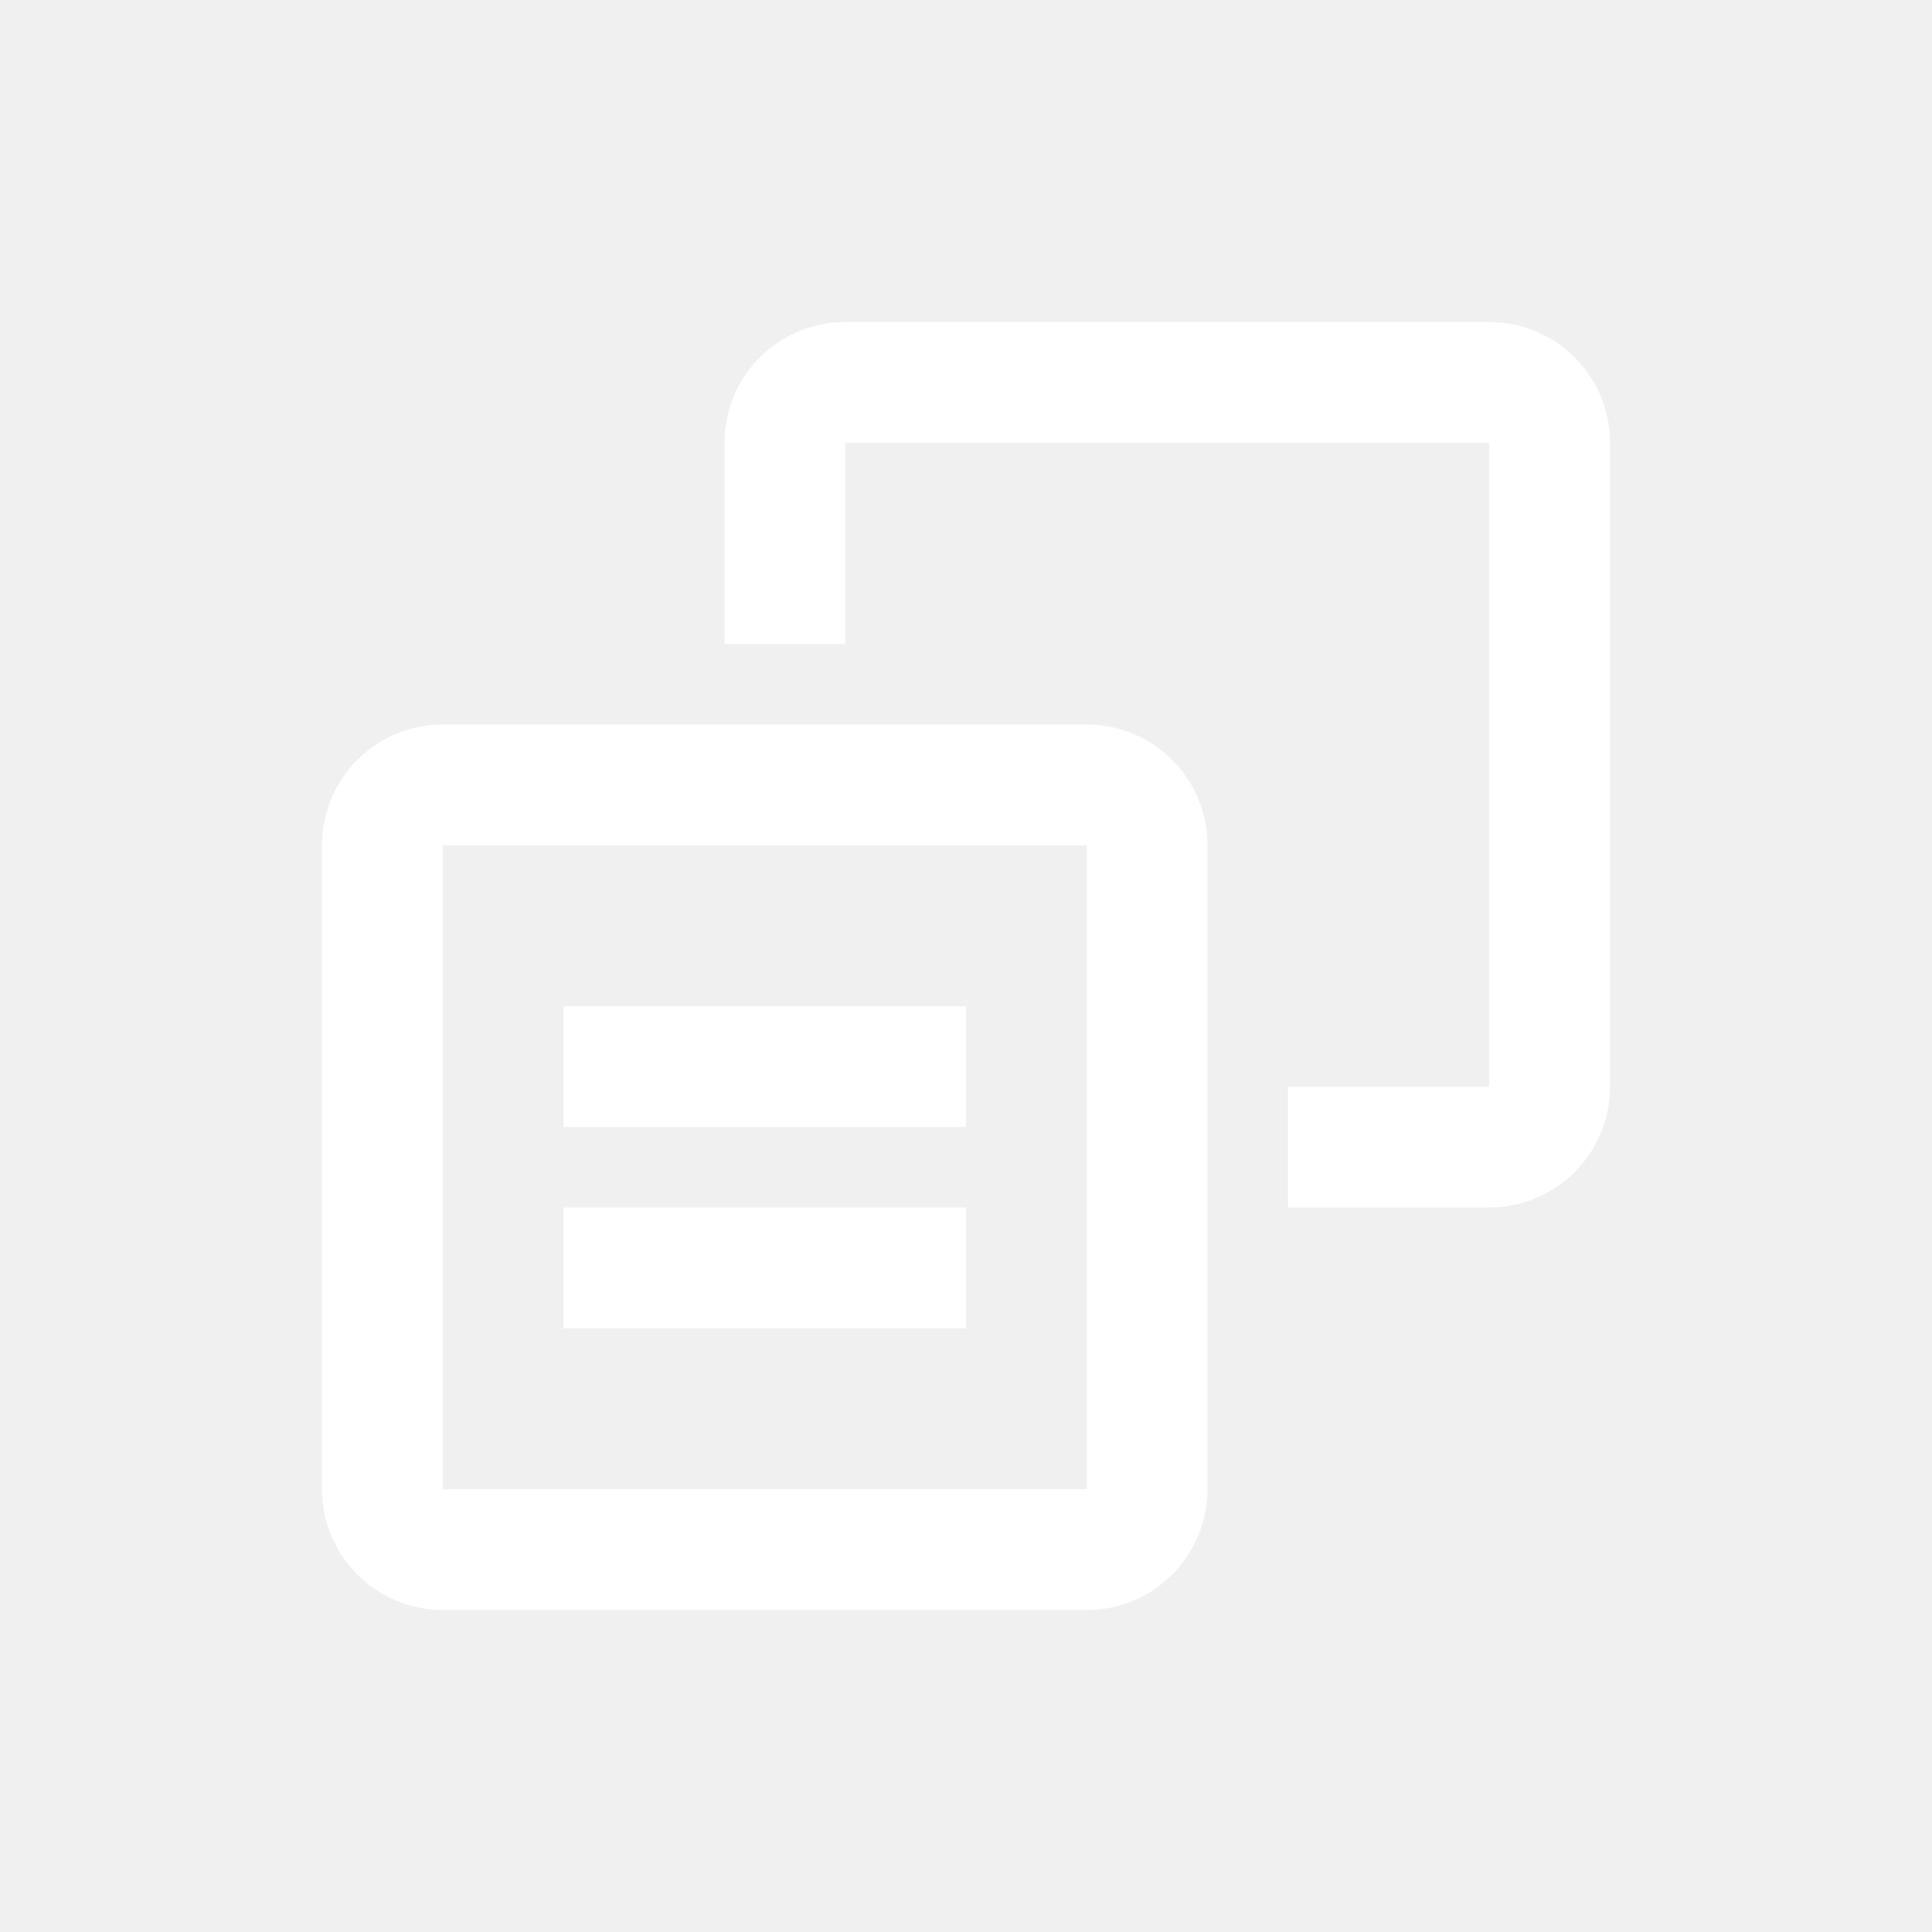
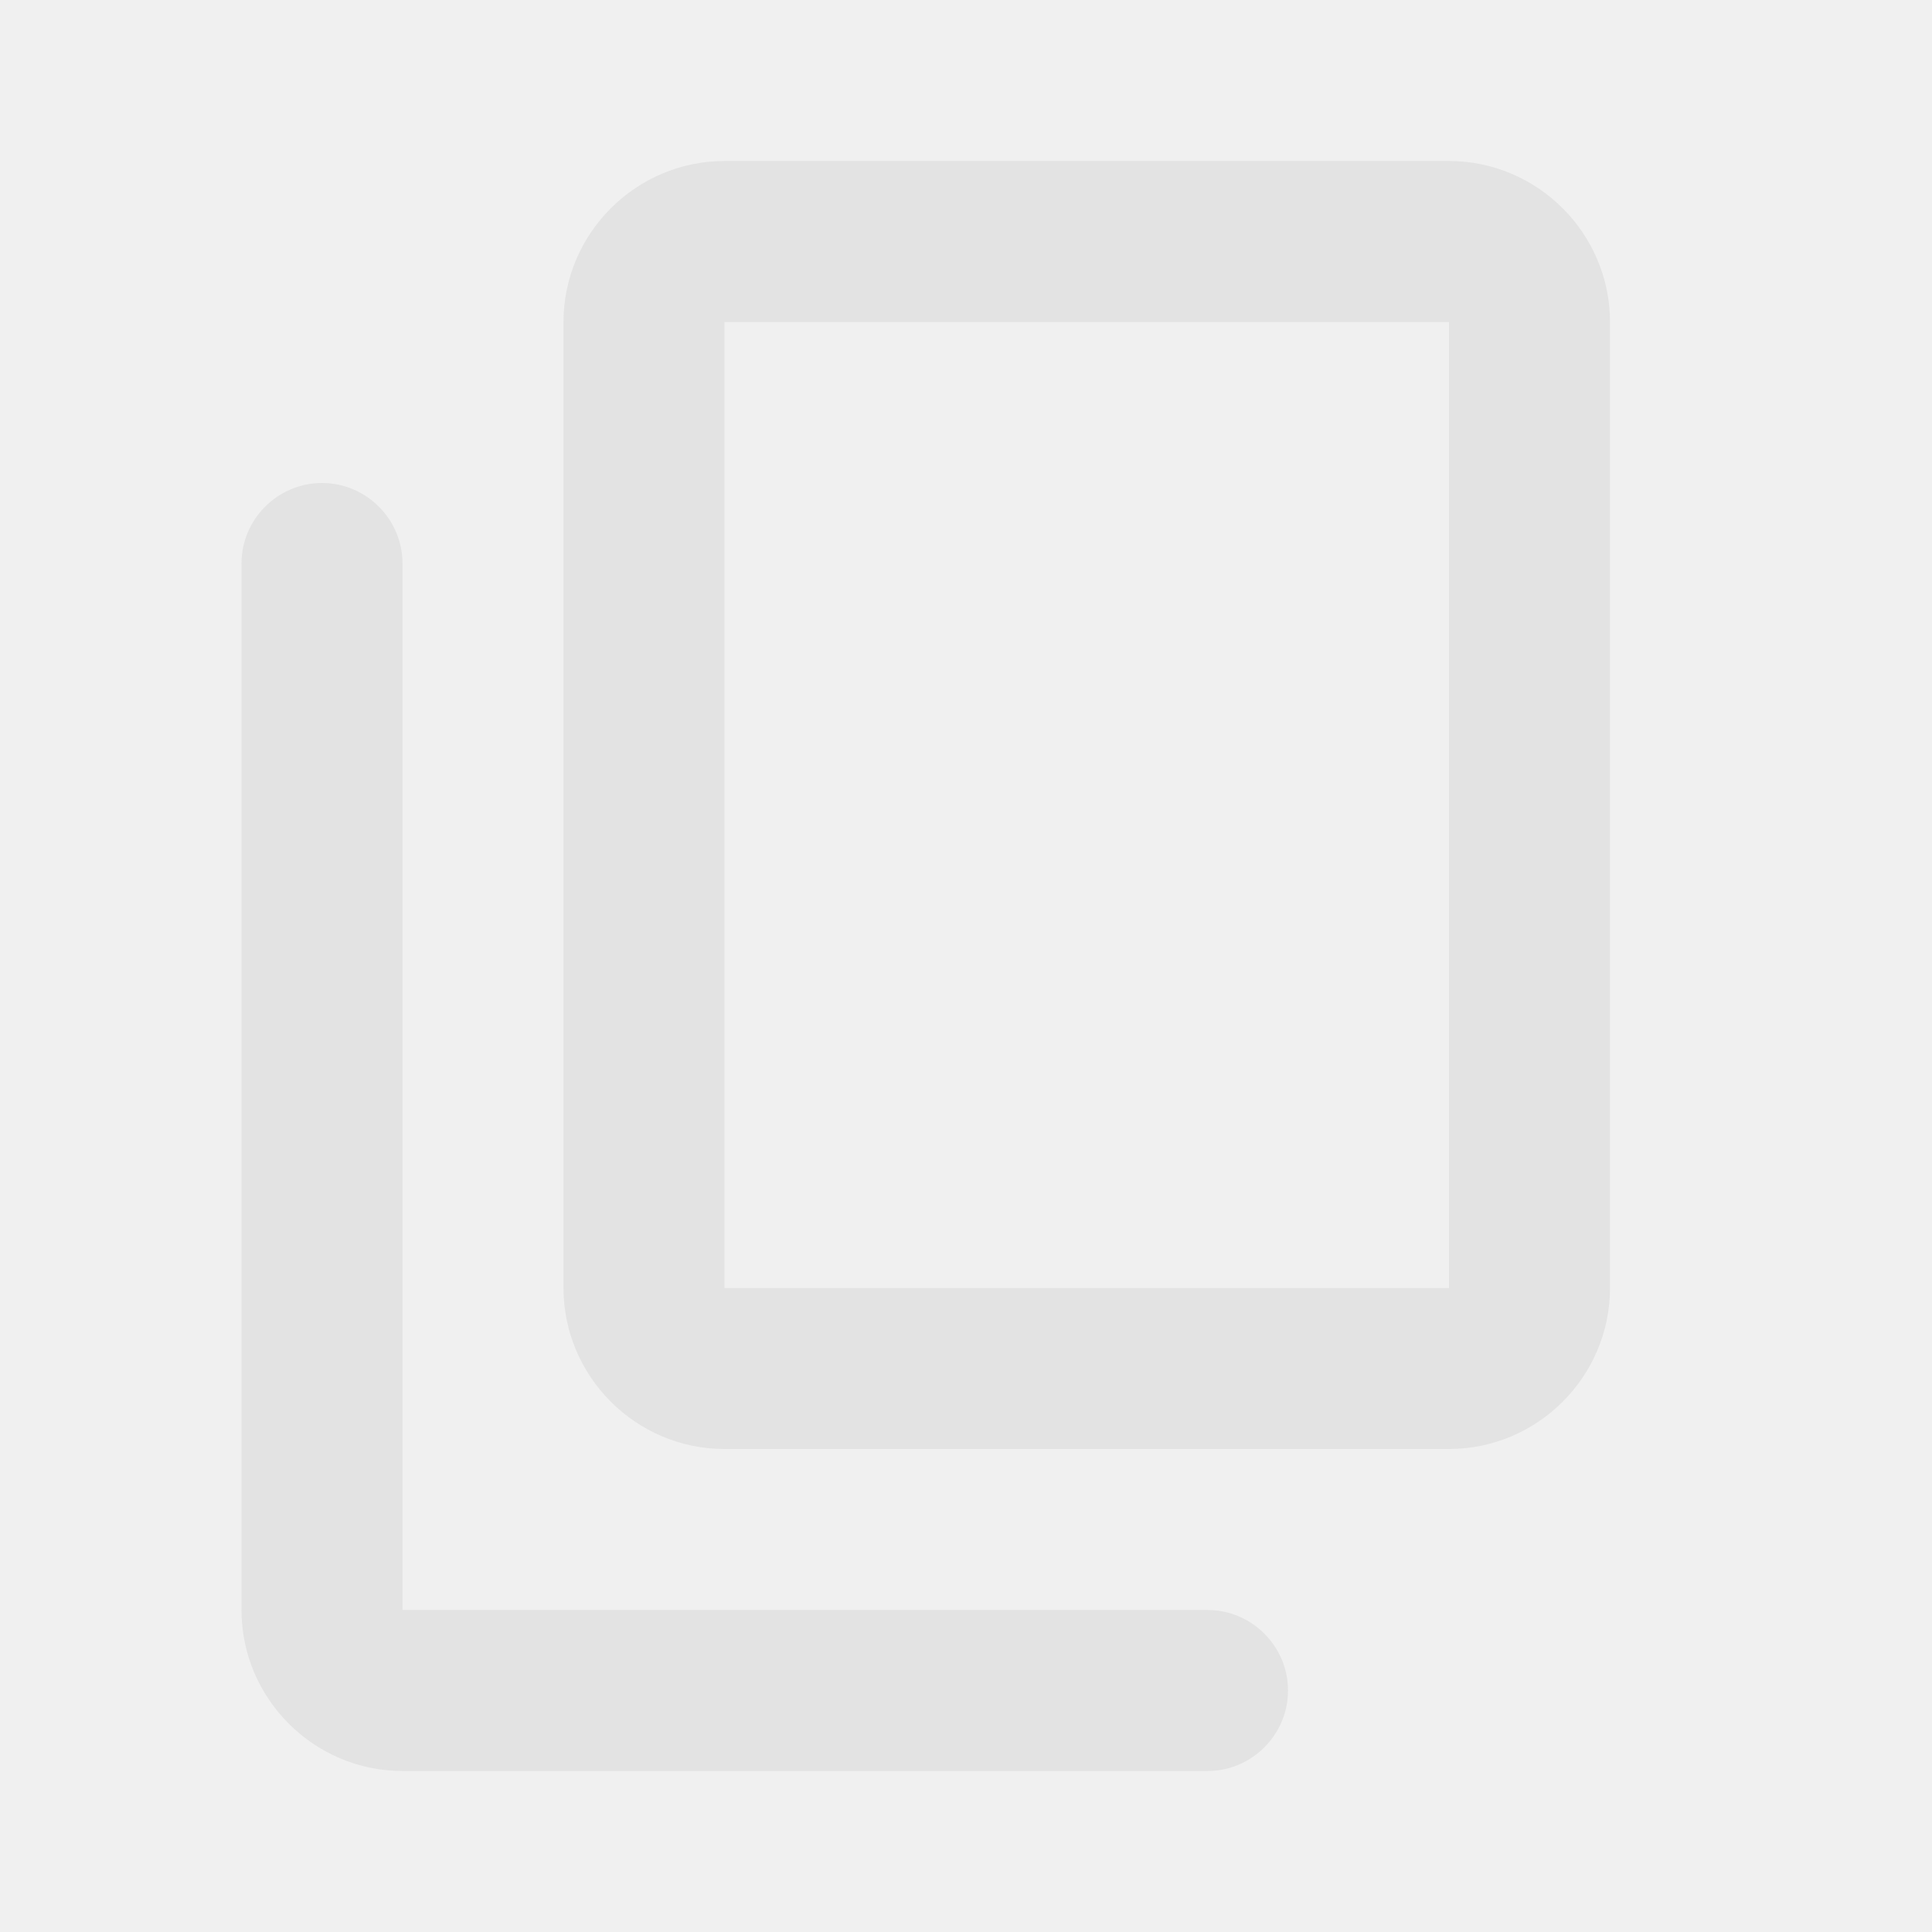
- <svg xmlns="http://www.w3.org/2000/svg" t="1630049538852" class="icon" viewBox="0 0 1024 1024" version="1.1" p-id="7301" width="200" height="200">
-   <defs>
-     <style type="text/css" />
-   </defs>
-   <path d="M576 384a64 64 0 0 1 64 64v341.333a64 64 0 0 1-64 64H234.667a64 64 0 0 1-64-64V448a64 64 0 0 1 64-64h341.333z m0 64H234.667v341.333h341.333V448z m-64 192v64H298.667v-64h213.333zM789.333 170.667a64 64 0 0 1 64 64v341.333a64 64 0 0 1-64 64h-106.667v-64h106.667V234.667H448v106.667h-64v-106.667a64 64 0 0 1 64-64h341.333zM512 533.333v64H298.667v-64h213.333z" p-id="7302" fill="#ffffff" />
+ <svg xmlns="http://www.w3.org/2000/svg" enable-background="new 0 0 24 24" height="48px" viewBox="0 0 24 24" width="48px" fill="#e3e3e3">
+   <g>
+     <rect fill="none" height="24" width="24" />
+   </g>
+   <g>
+     <path d="M15,20H5V7c0-0.55-0.45-1-1-1h0C3.45,6,3,6.45,3,7v13c0,1.1,0.9,2,2,2h10c0.55,0,1-0.45,1-1v0C16,20.45,15.55,20,15,20z M20,16V4c0-1.1-0.9-2-2-2H9C7.9,2,7,2.9,7,4v12c0,1.1,0.9,2,2,2h9C19.1,18,20,17.1,20,16z M18,16H9V4h9V16z" />
+   </g>
</svg>
